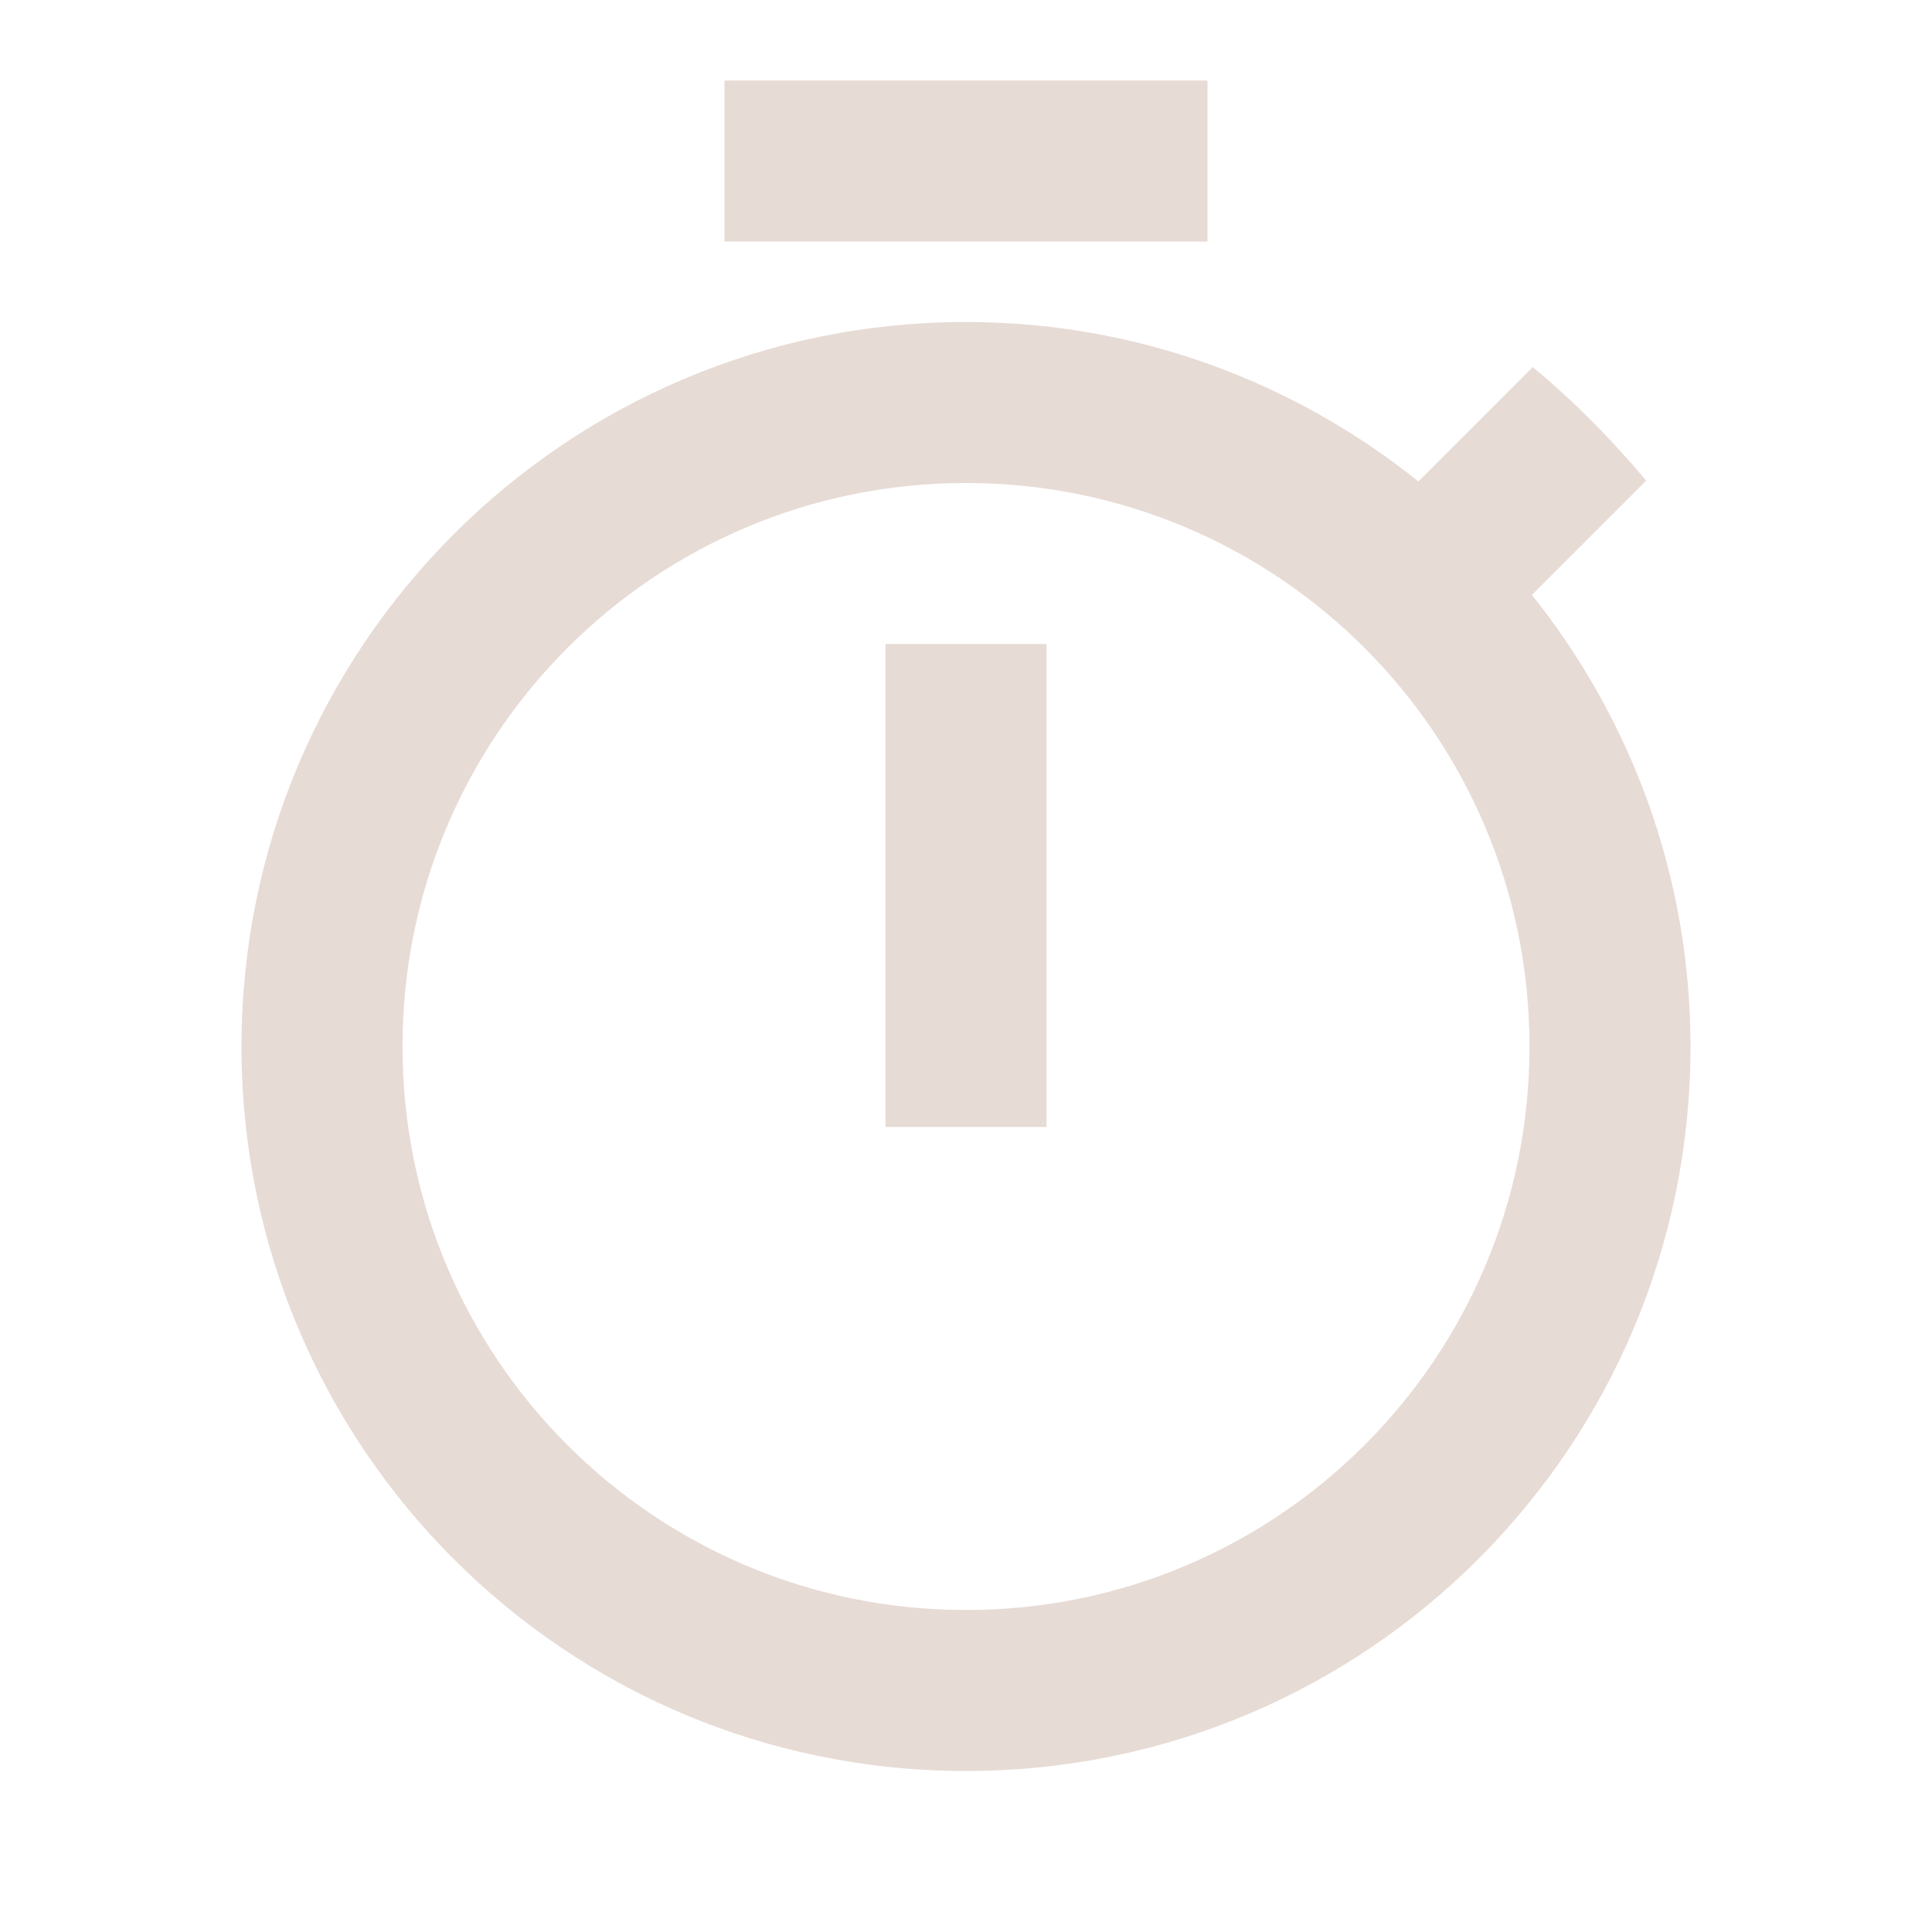
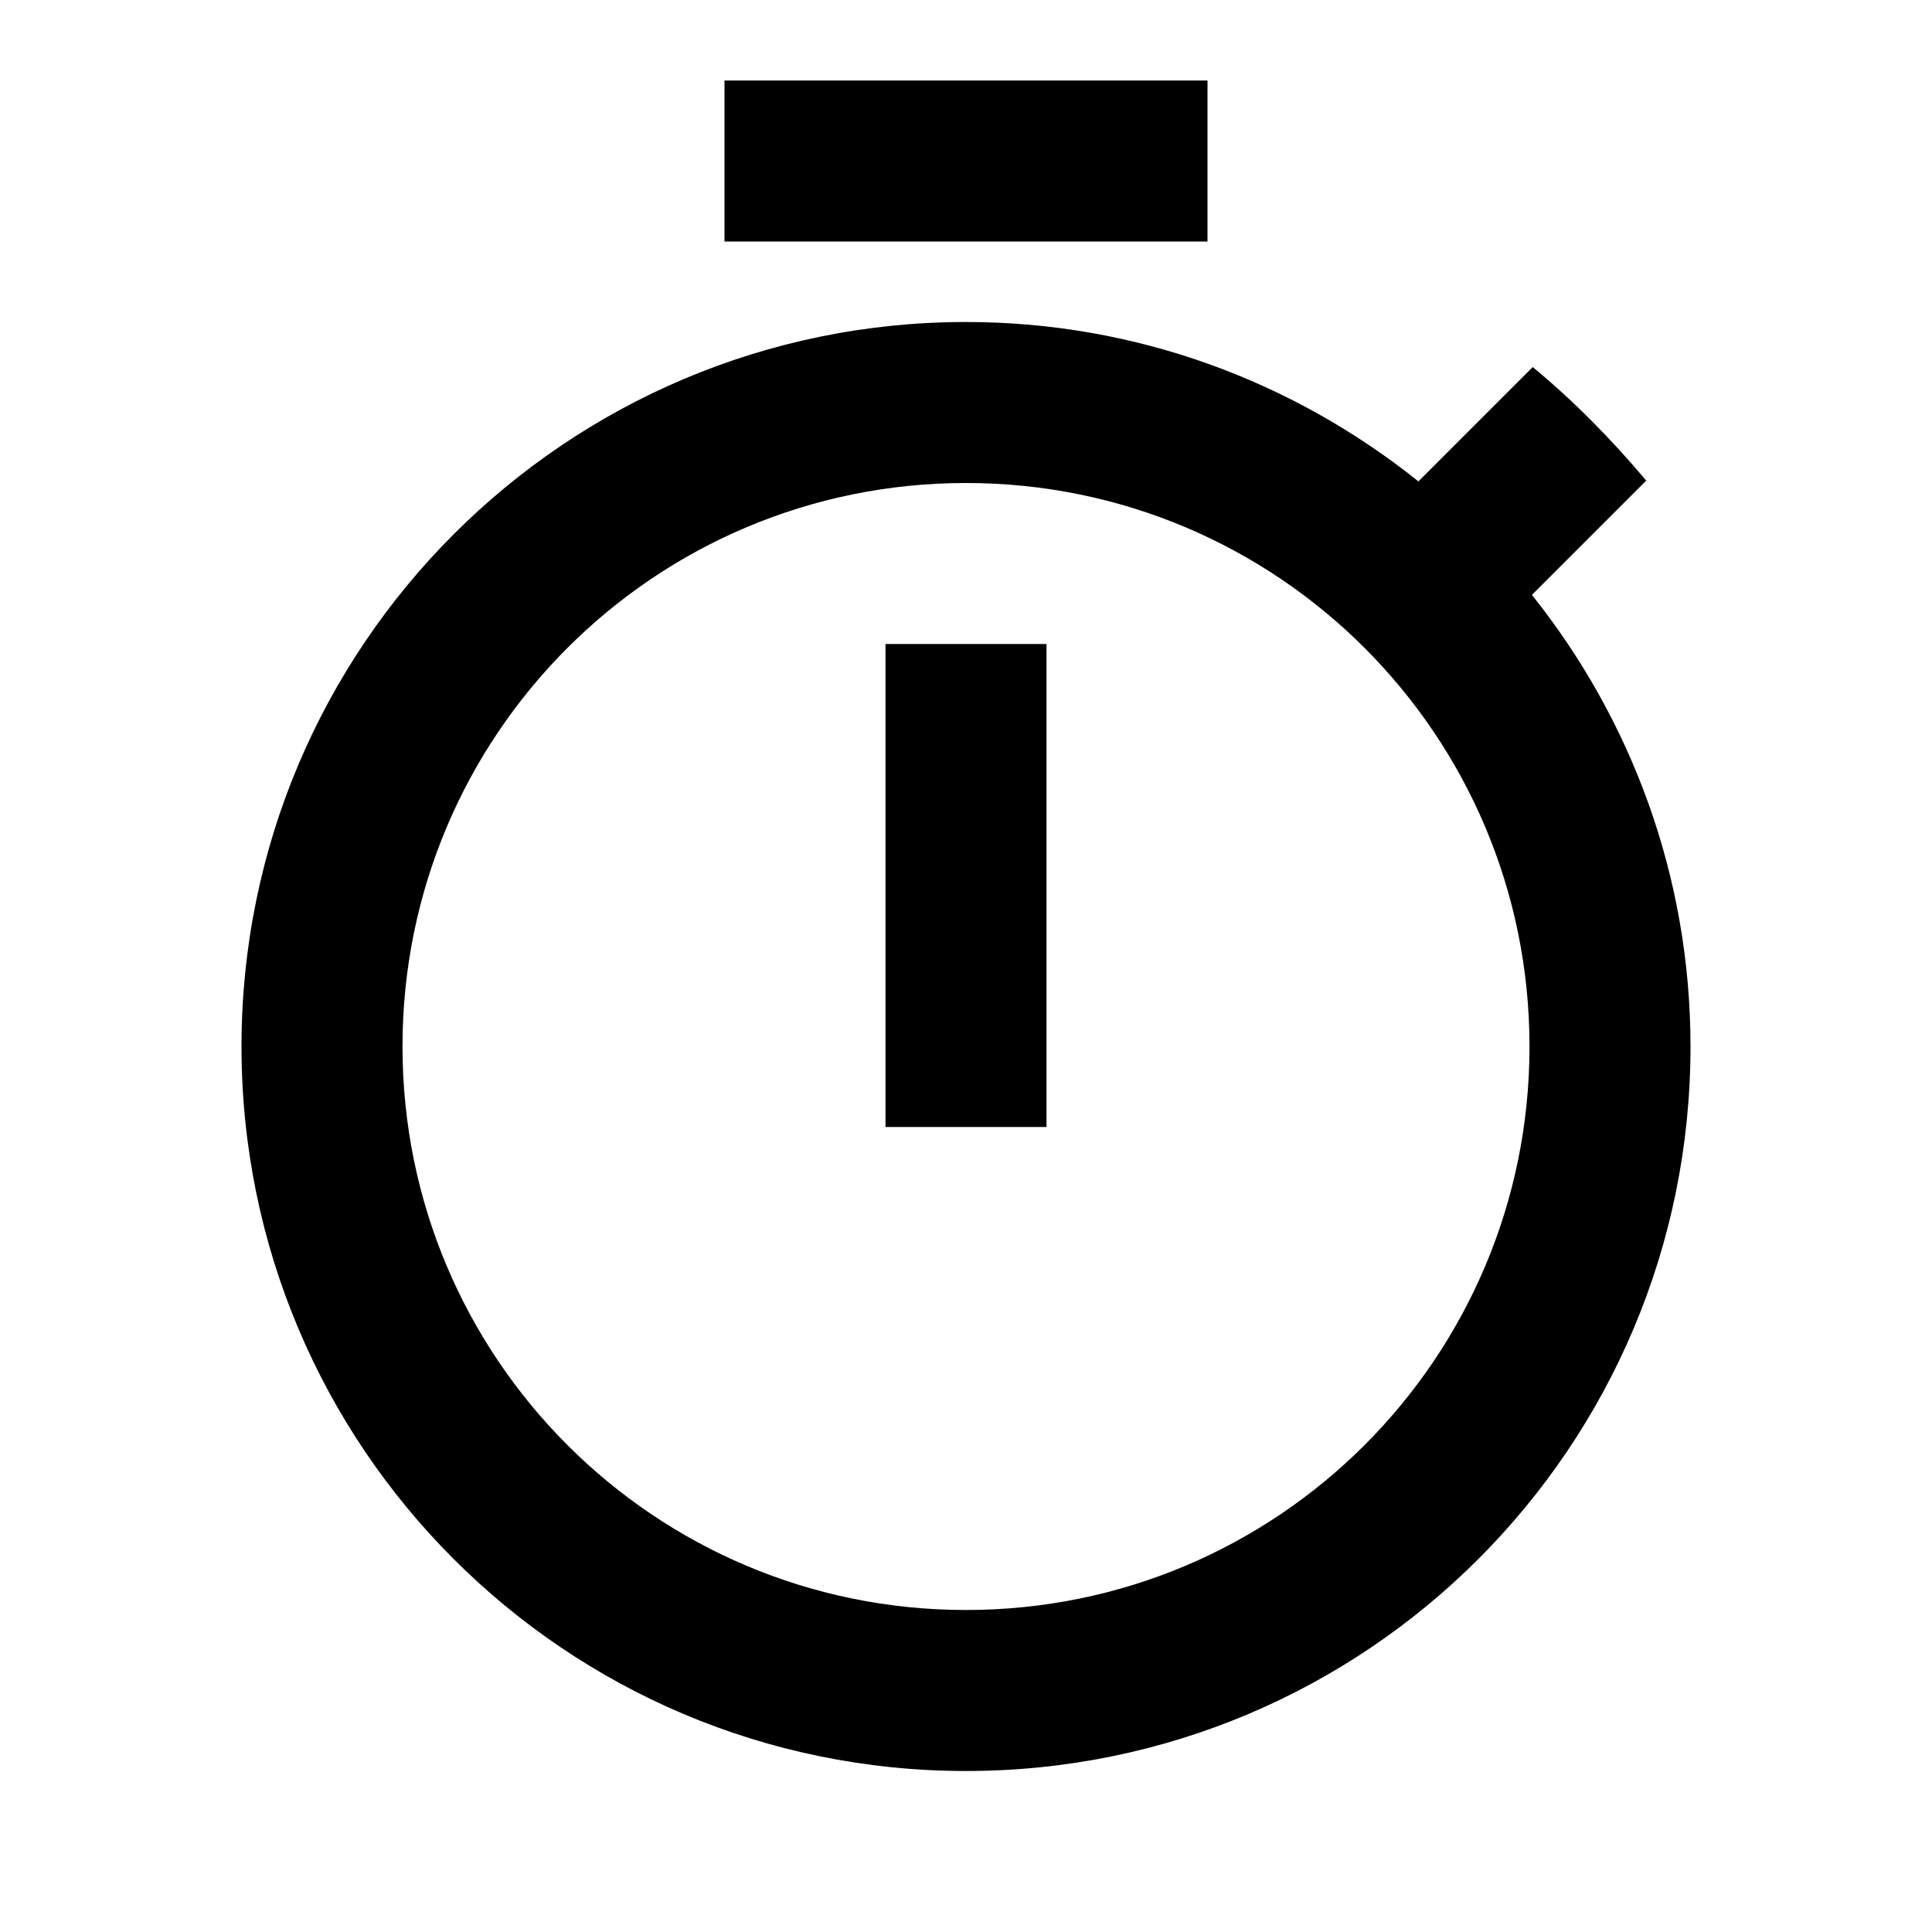
<svg xmlns="http://www.w3.org/2000/svg" height="24" viewBox="0 0 24 24" width="24">
  <path d="M0 0h24v24H0z" fill="none" />
-   <path fill="hsl(22, 28%, 87%)" d="M15 1H9v2h6V1zm-4 13h2V8h-2v6zm8.03-6.61l1.42-1.42c-.43-.51-.9-.99-1.41-1.41l-1.42 1.42C16.07 4.74 14.12 4 12 4c-4.97 0-9 4.03-9 9s4.02 9 9 9 9-4.03 9-9c0-2.12-.74-4.07-1.97-5.61zM12 20c-3.87 0-7-3.13-7-7s3.13-7 7-7 7 3.13 7 7-3.13 7-7 7z" />
+   <path d="M15 1H9v2h6V1zm-4 13h2V8h-2v6zm8.03-6.61l1.42-1.42c-.43-.51-.9-.99-1.41-1.41l-1.42 1.42C16.07 4.74 14.12 4 12 4c-4.97 0-9 4.03-9 9s4.02 9 9 9 9-4.03 9-9c0-2.12-.74-4.07-1.97-5.61zM12 20c-3.87 0-7-3.13-7-7s3.13-7 7-7 7 3.13 7 7-3.13 7-7 7z" />
</svg>
